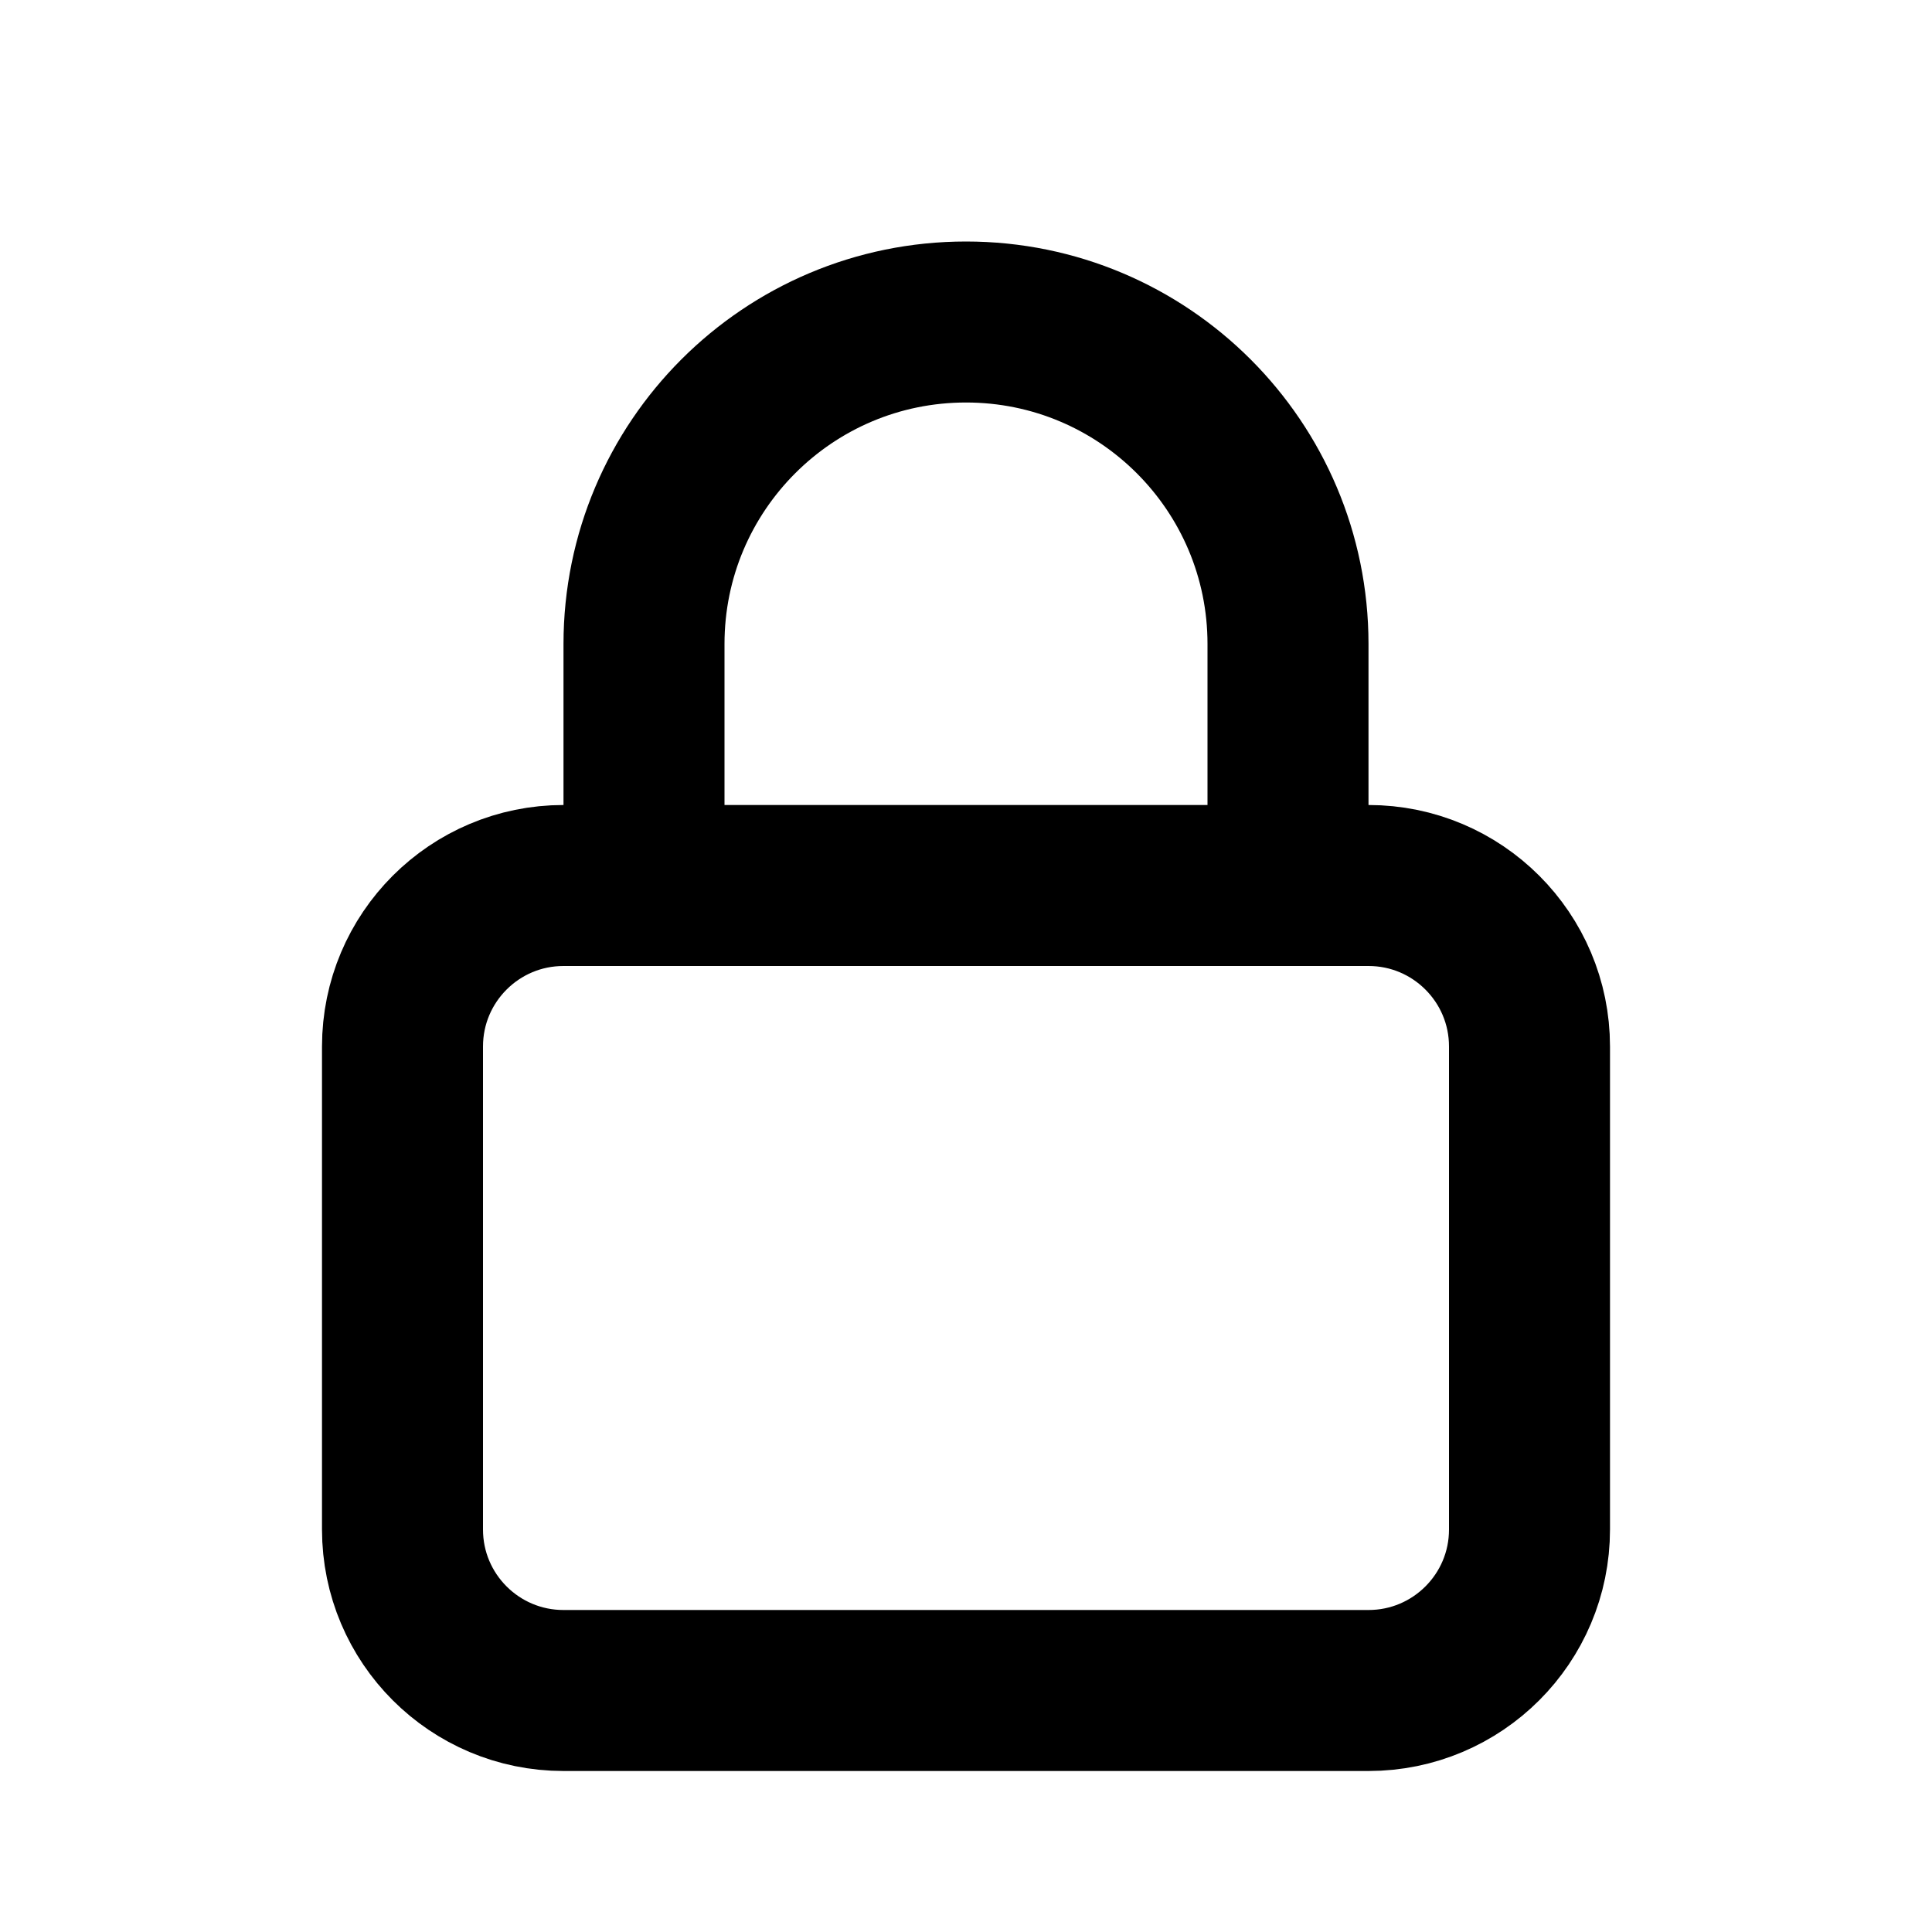
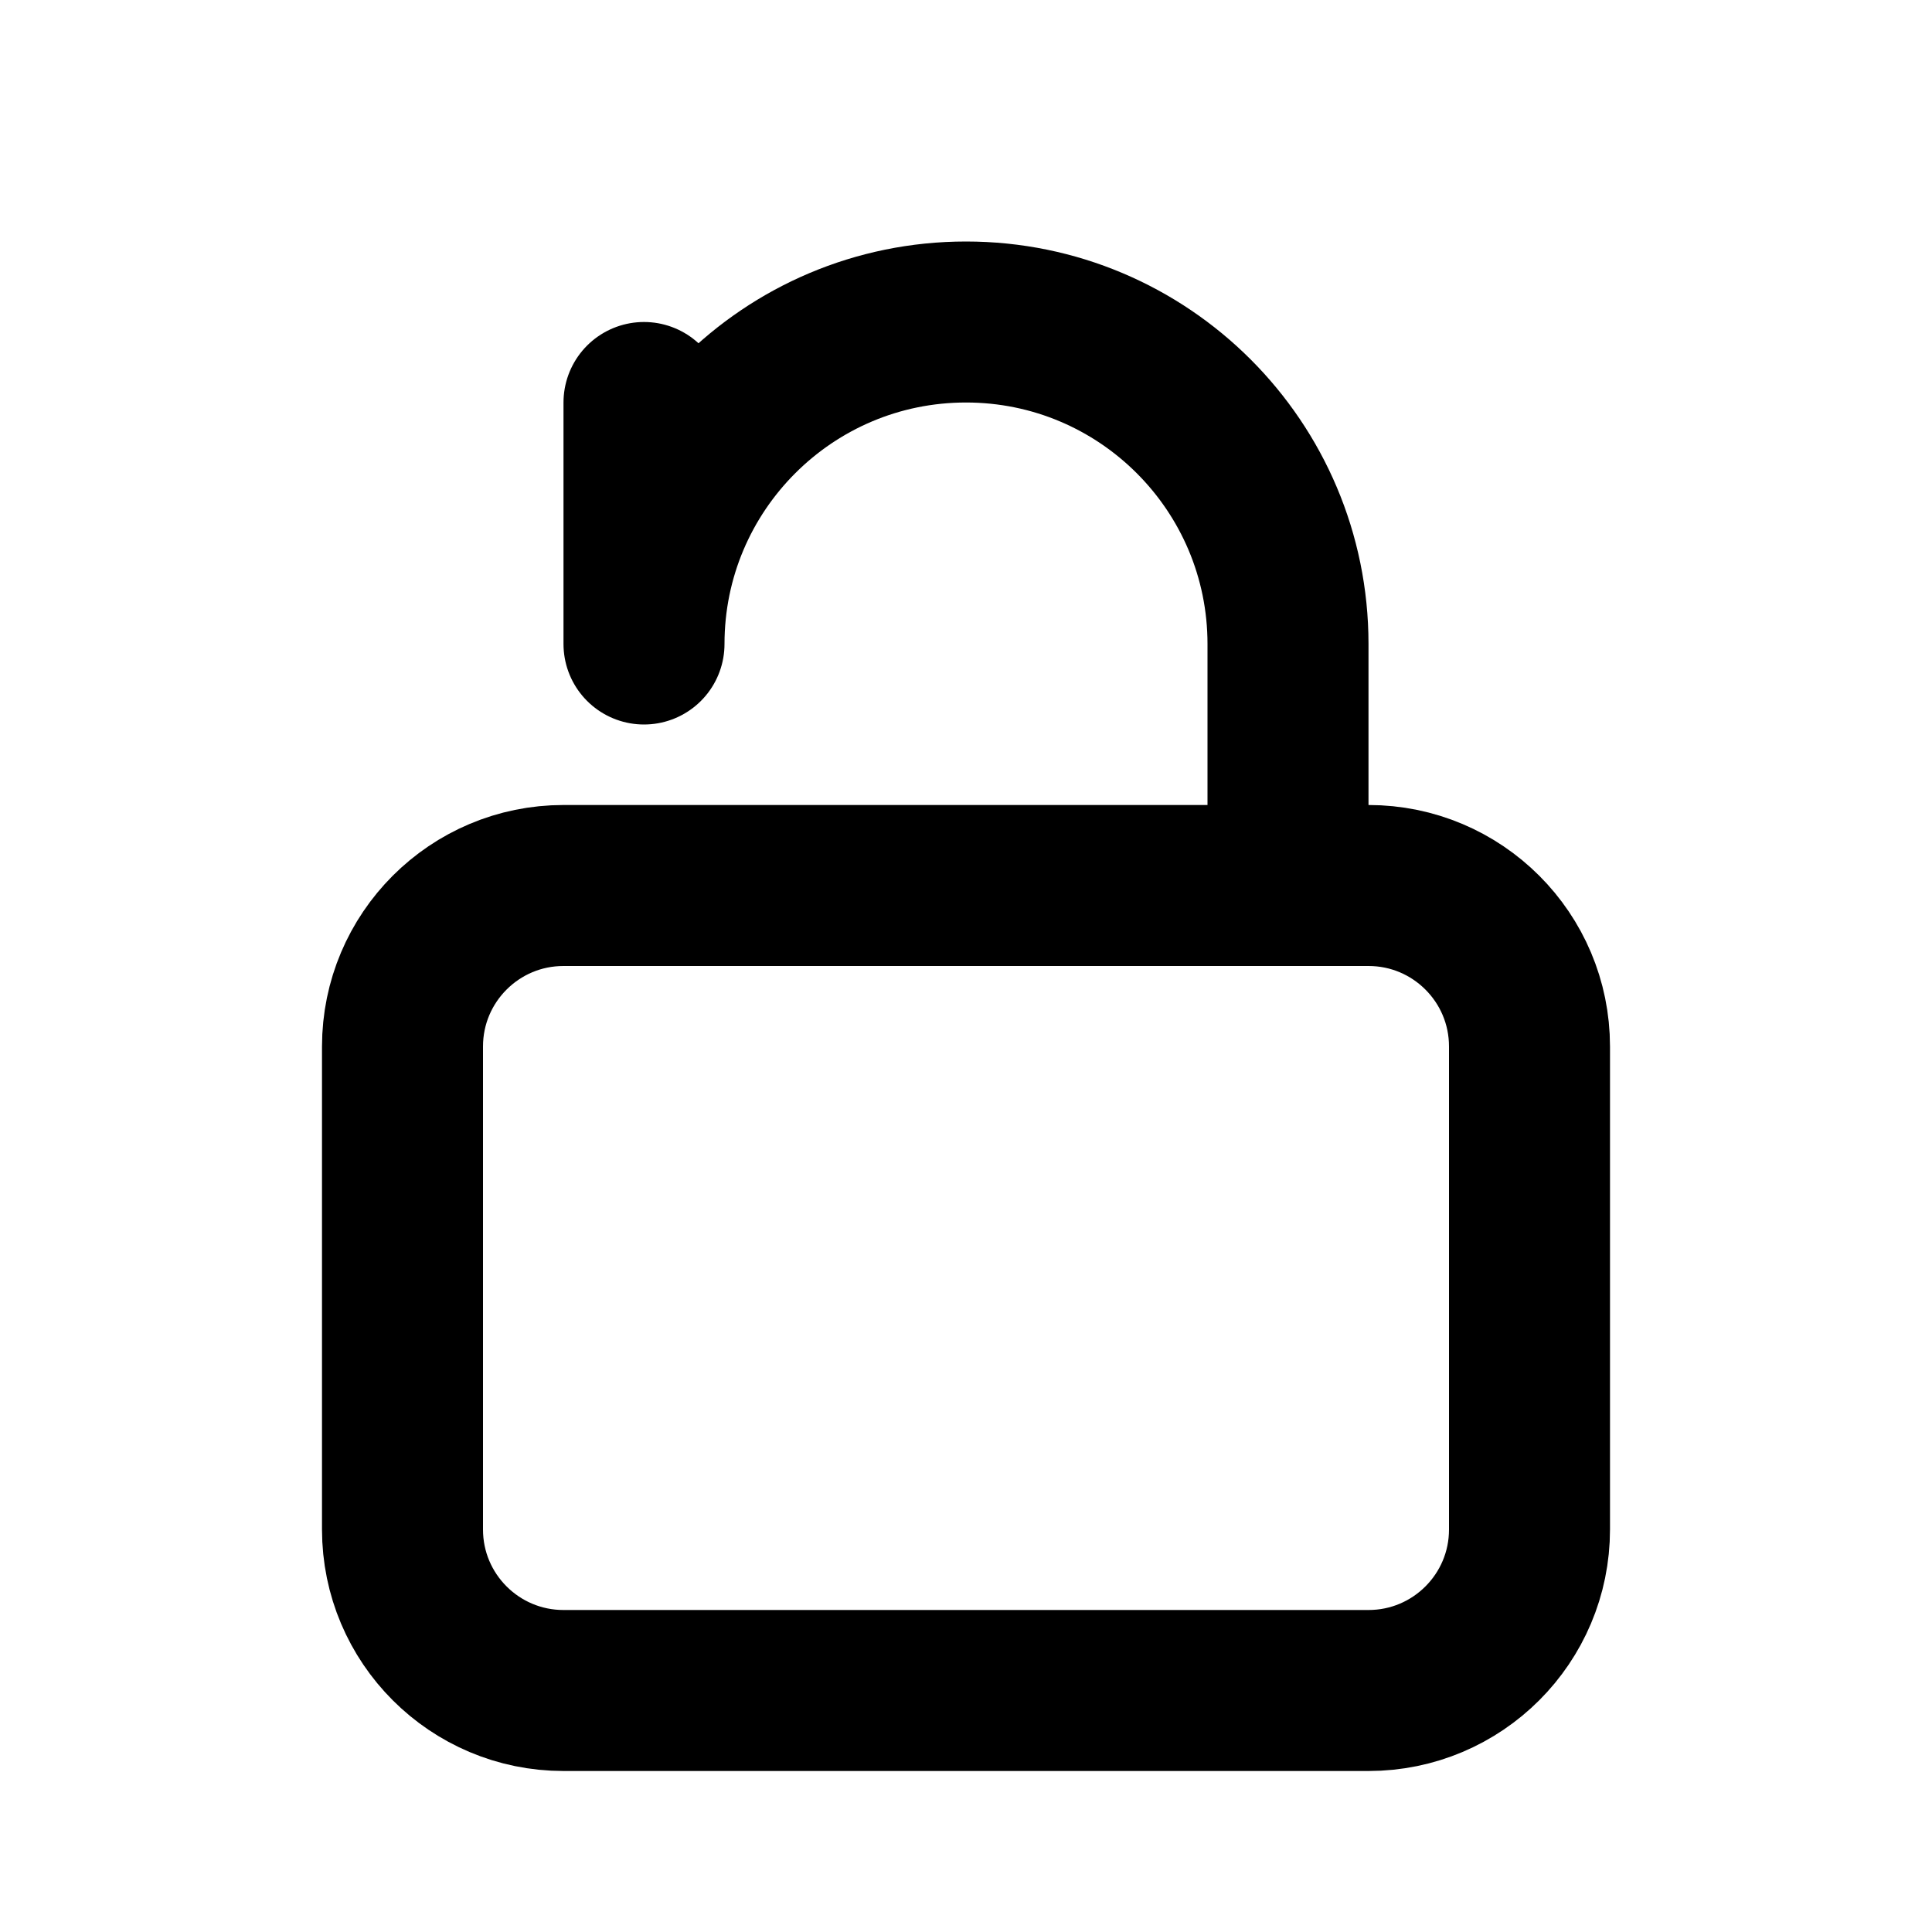
<svg xmlns="http://www.w3.org/2000/svg" width="24" height="24" viewBox="0 0 24 24" fill="none" stroke="currentColor" stroke-width="2" stroke-linecap="round" stroke-linejoin="round">
  <rect x="5" y="11" width="14" height="10" rx="2" />
-   <path d="M8 11V8a4 4 0 0 1 8 0v3" />
+   <path d="M8 5V8a4 4 0 0 1 8 0v3" />
</svg>
